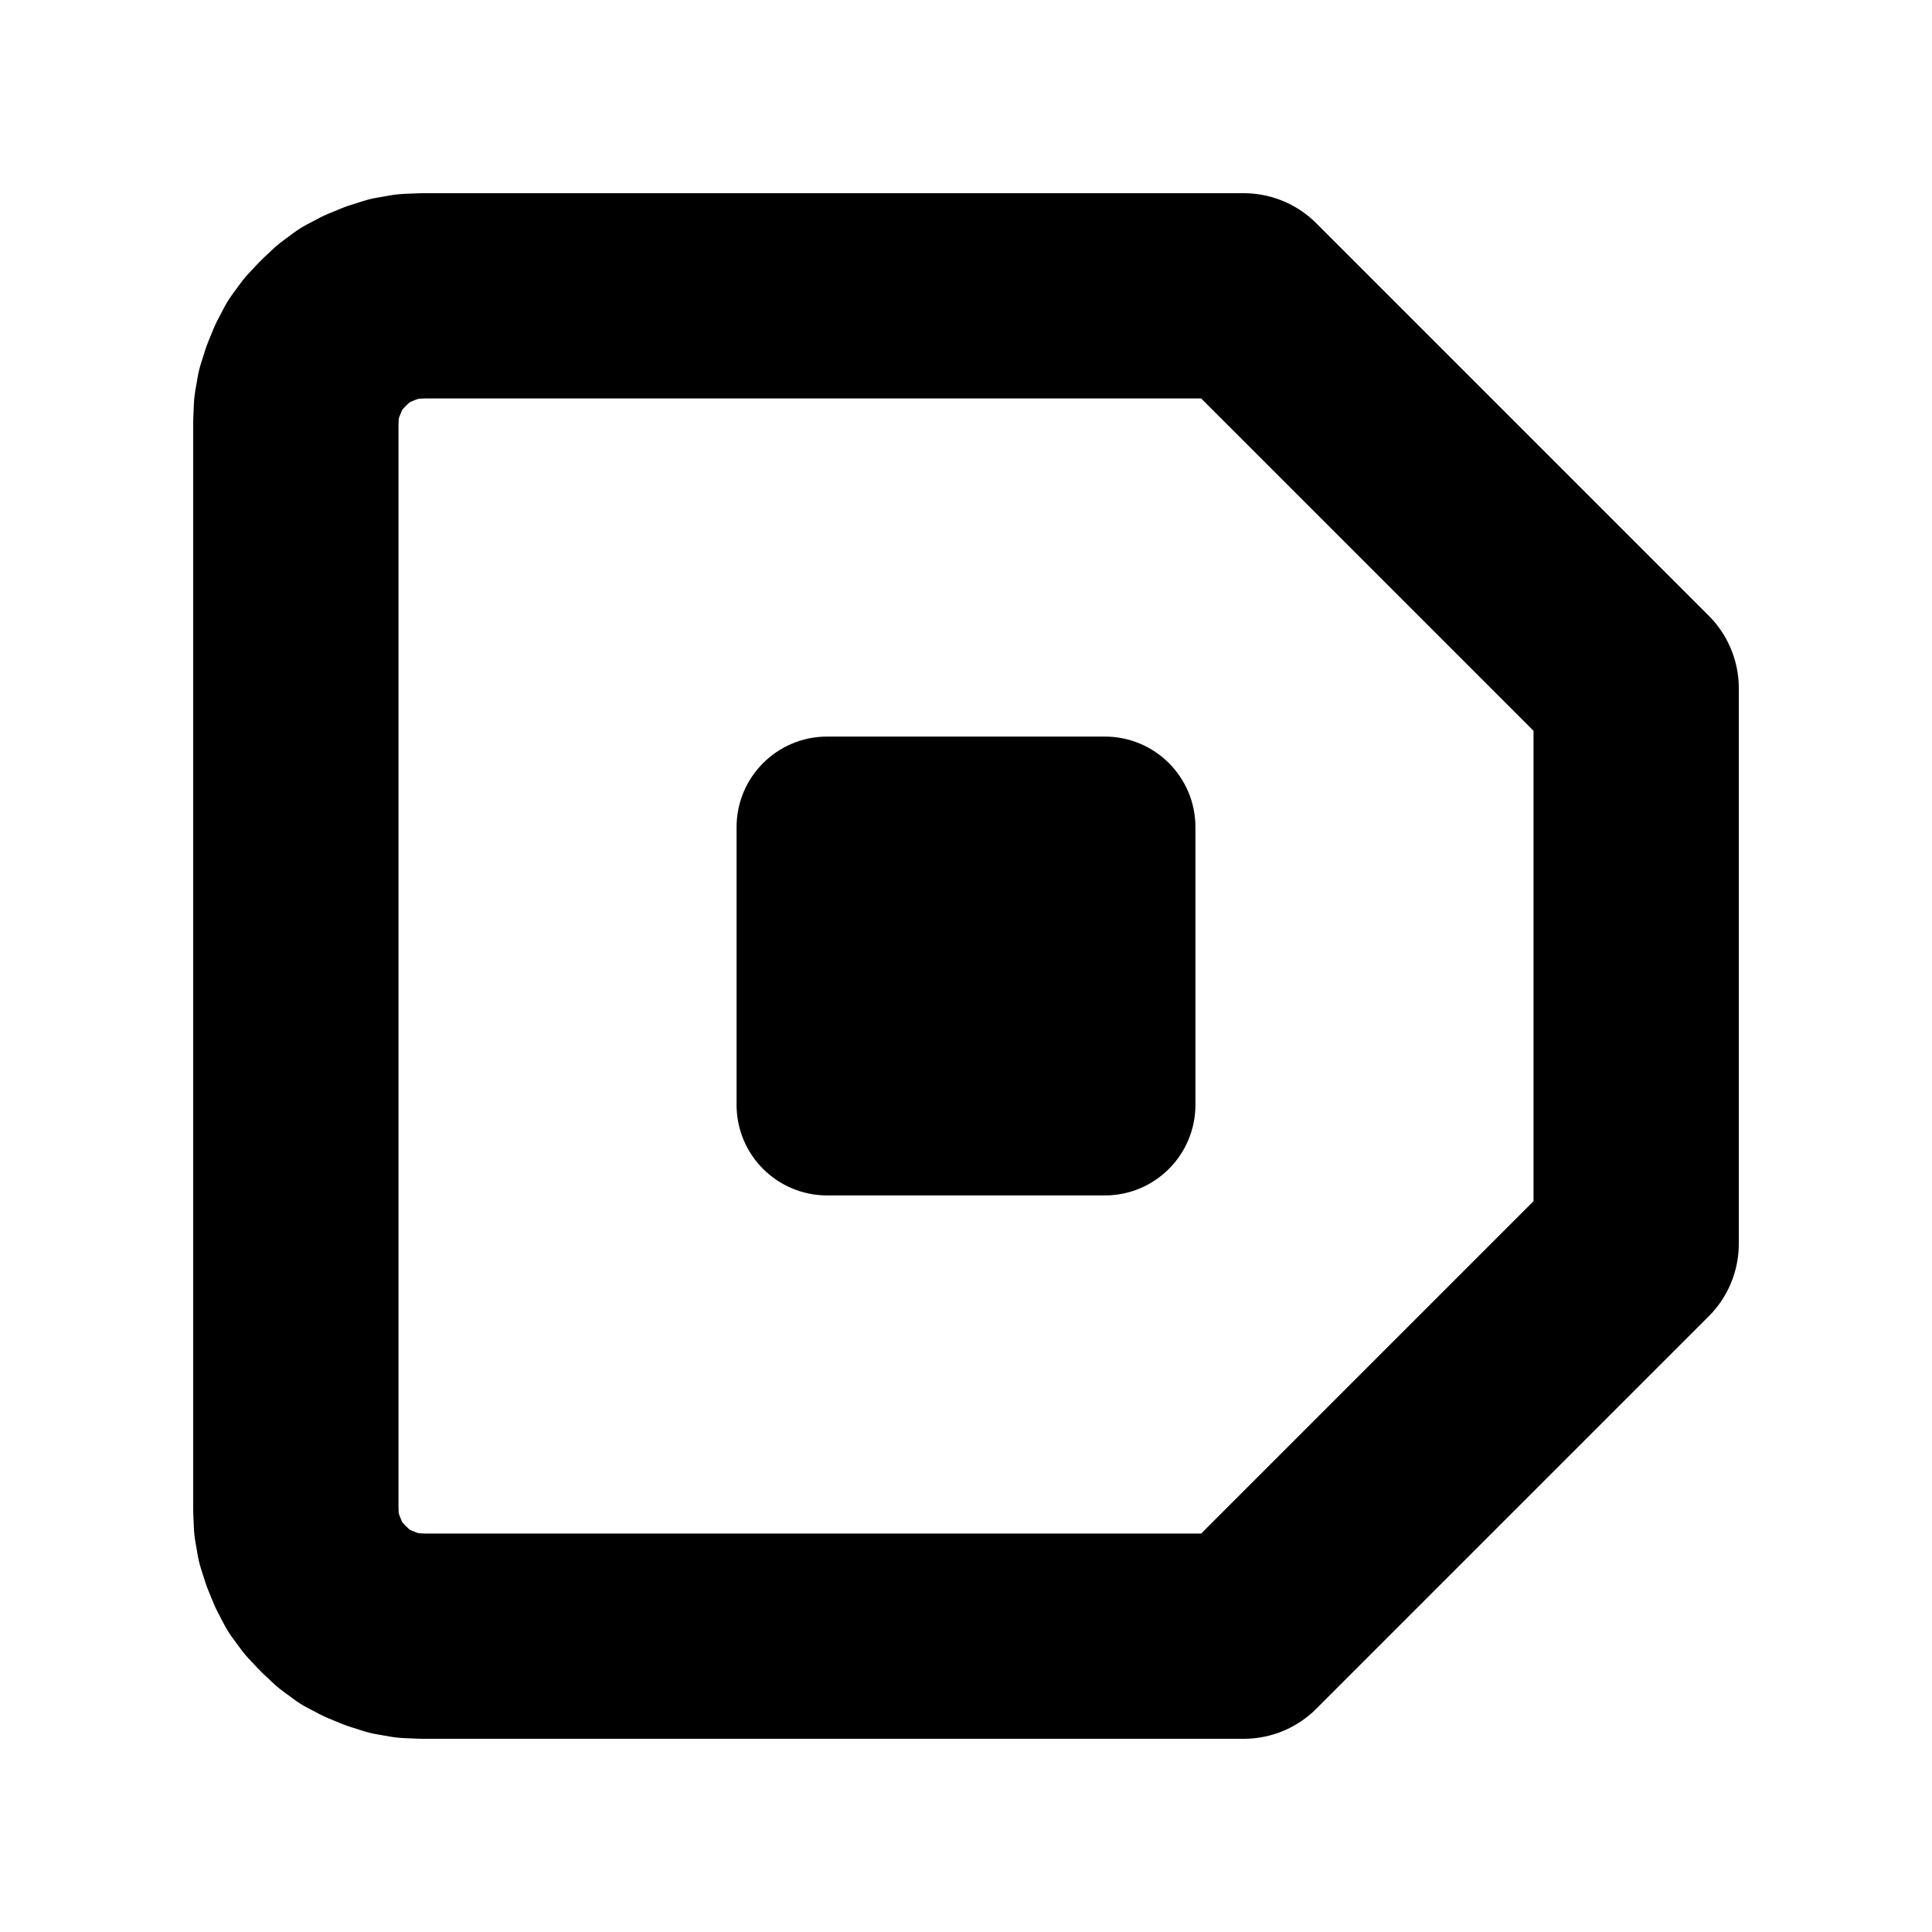
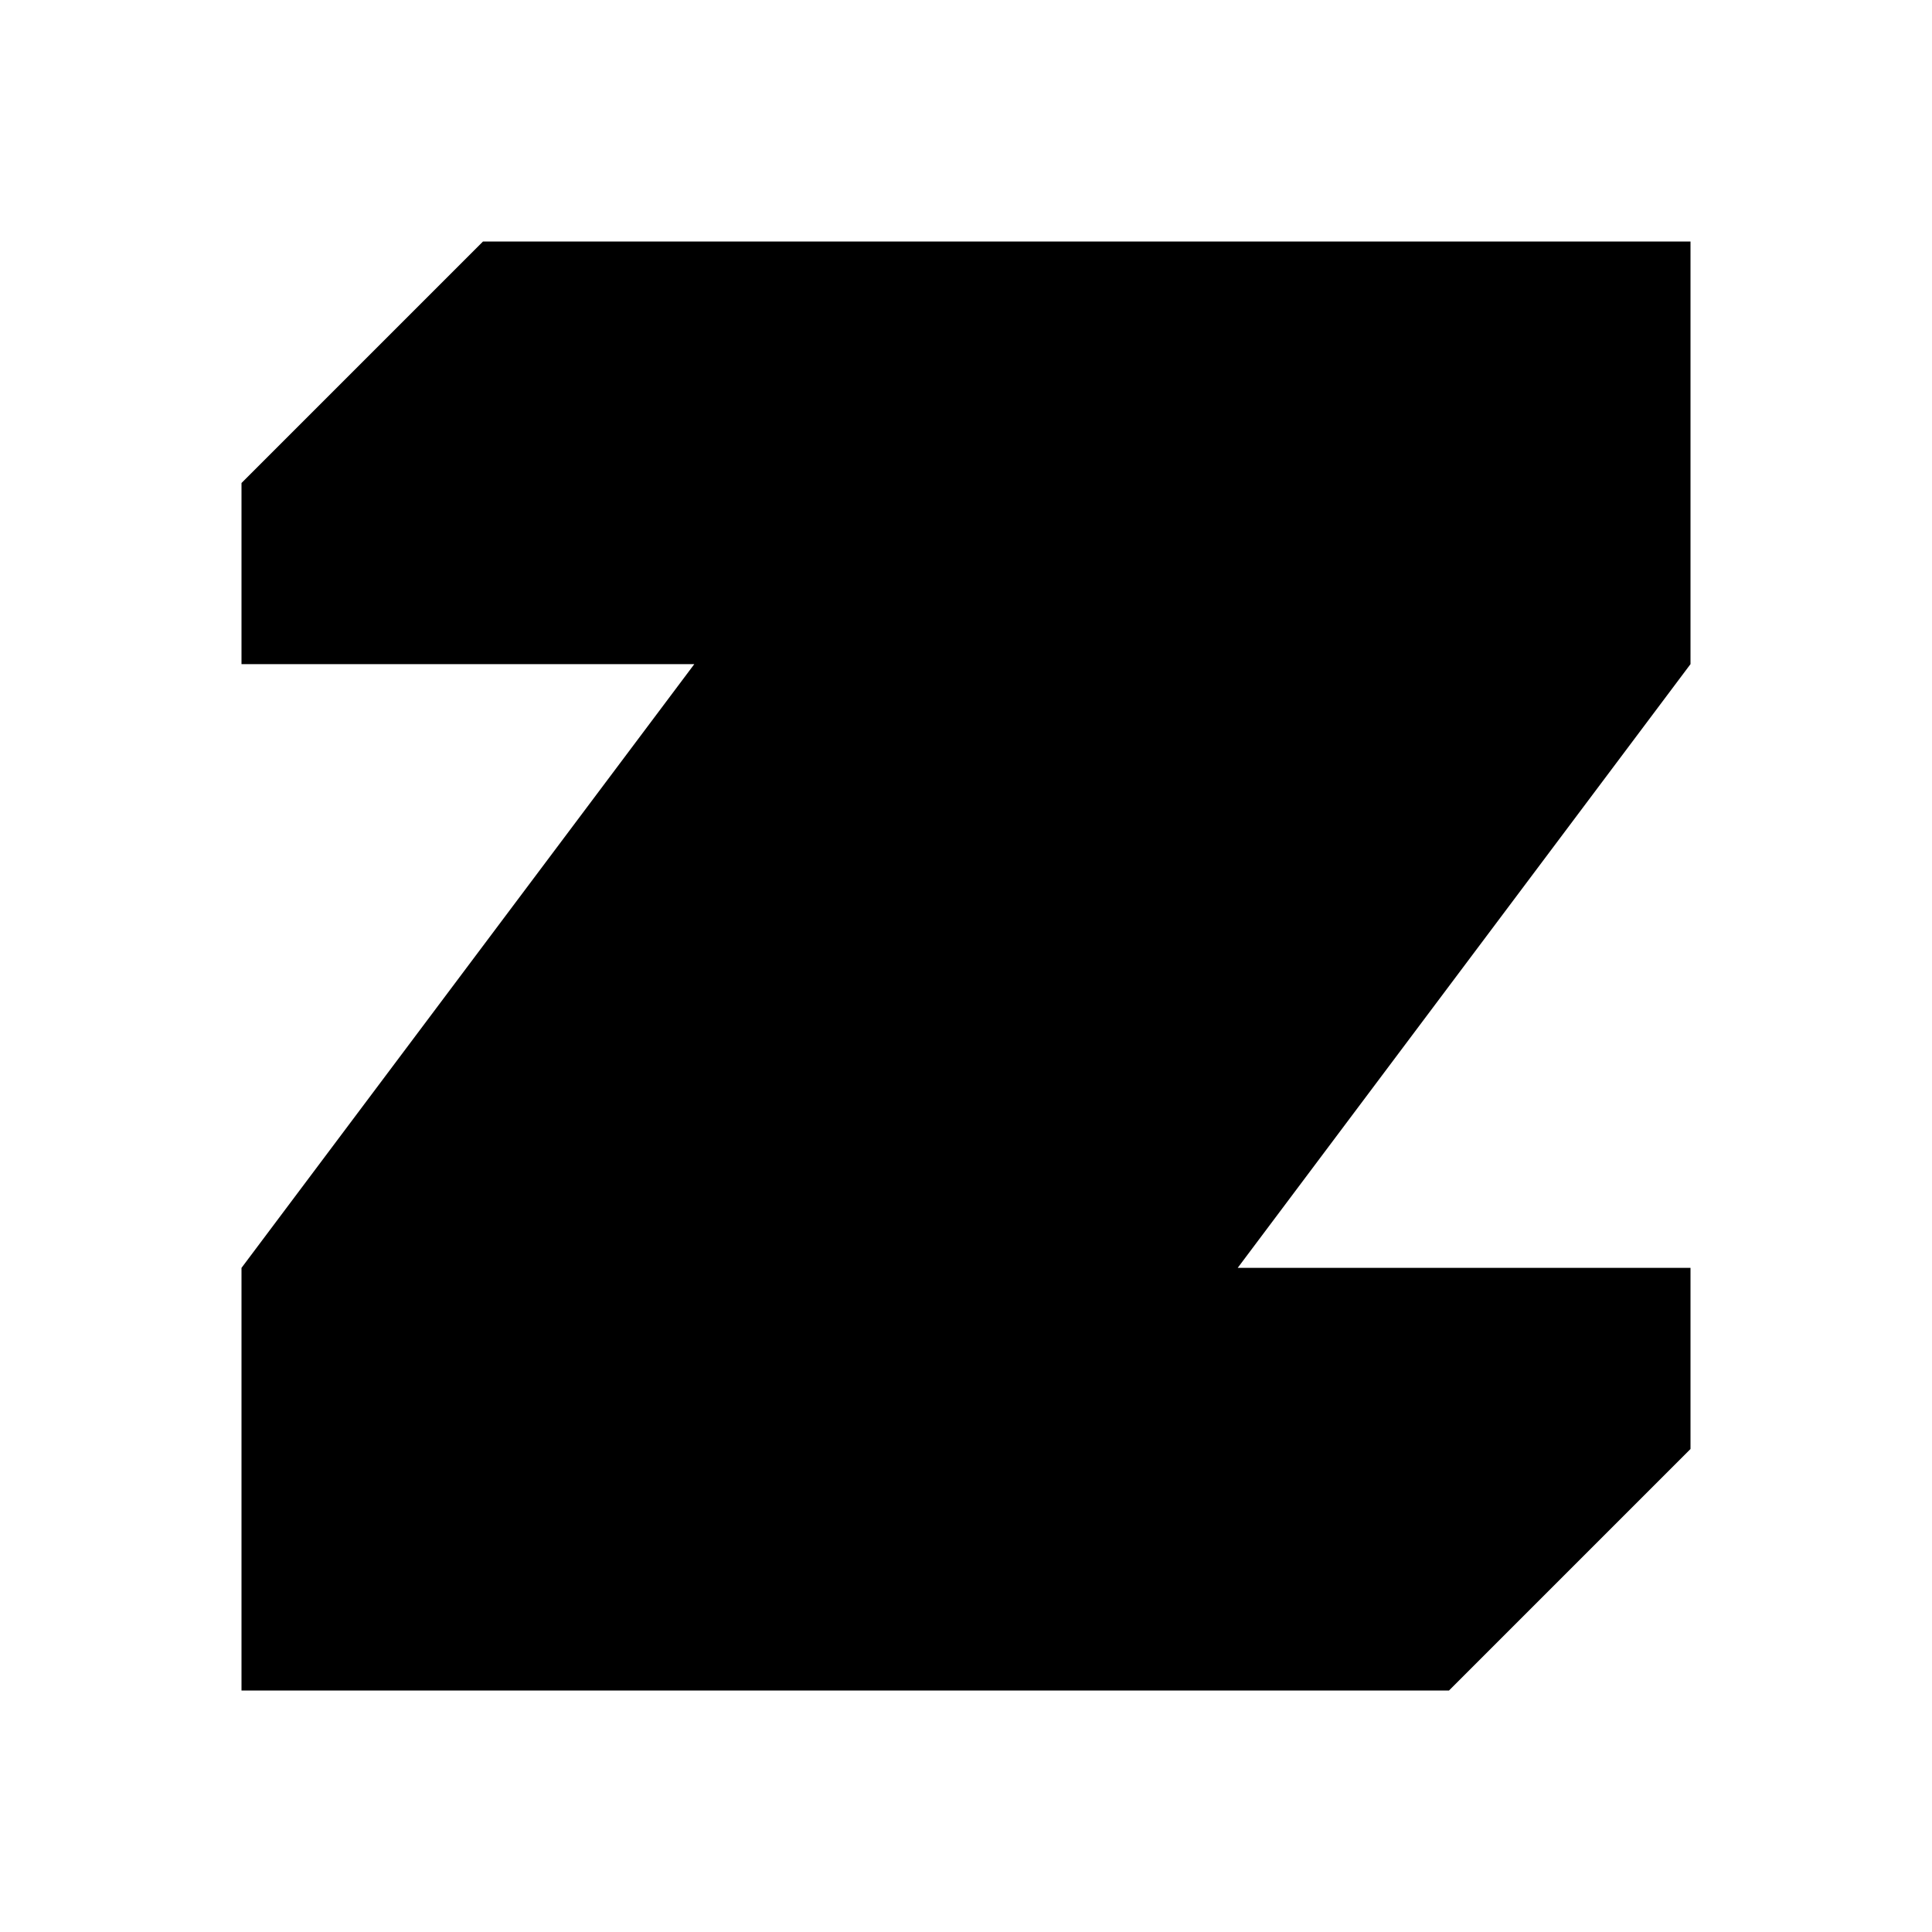
<svg xmlns="http://www.w3.org/2000/svg" viewBox="0 0 32 32" width="32" height="32" role="img" aria-label="ZMRIG">
-   <path fill="none" stroke="#000000" stroke-width="3.4" stroke-linejoin="round" stroke-linecap="round" d="M7 4.9 L20.6 4.9 L27.1 11.4 L27.1 20.6 L20.6 27.1 L7 27.1 L6.76 27.09 L6.53 27.05 L6.31 26.98 L6.09 26.89 L5.88 26.78 L5.69 26.64 L5.52 26.48 L5.36 26.31 L5.22 26.12 L5.11 25.91 L5.02 25.69 L4.95 25.47 L4.91 25.24 L4.9 25 L4.9 25 L4.9 7 L4.91 6.76 L4.95 6.53 L5.02 6.31 L5.11 6.09 L5.22 5.88 L5.36 5.69 L5.52 5.52 L5.69 5.36 L5.88 5.22 L6.09 5.11 L6.31 5.02 L6.53 4.95 L6.76 4.91 L7 4.9 Z" />
-   <rect x="12.2" y="12.2" width="7.6" height="7.6" rx="1.5" fill="#000000" />
+   <polygon fill="#000000" points="8,4 28,4 28,11 20.5,21 28,21 28,24 24,28 4,28 4,21 11.5,11 4,11 4,8" />
</svg>
